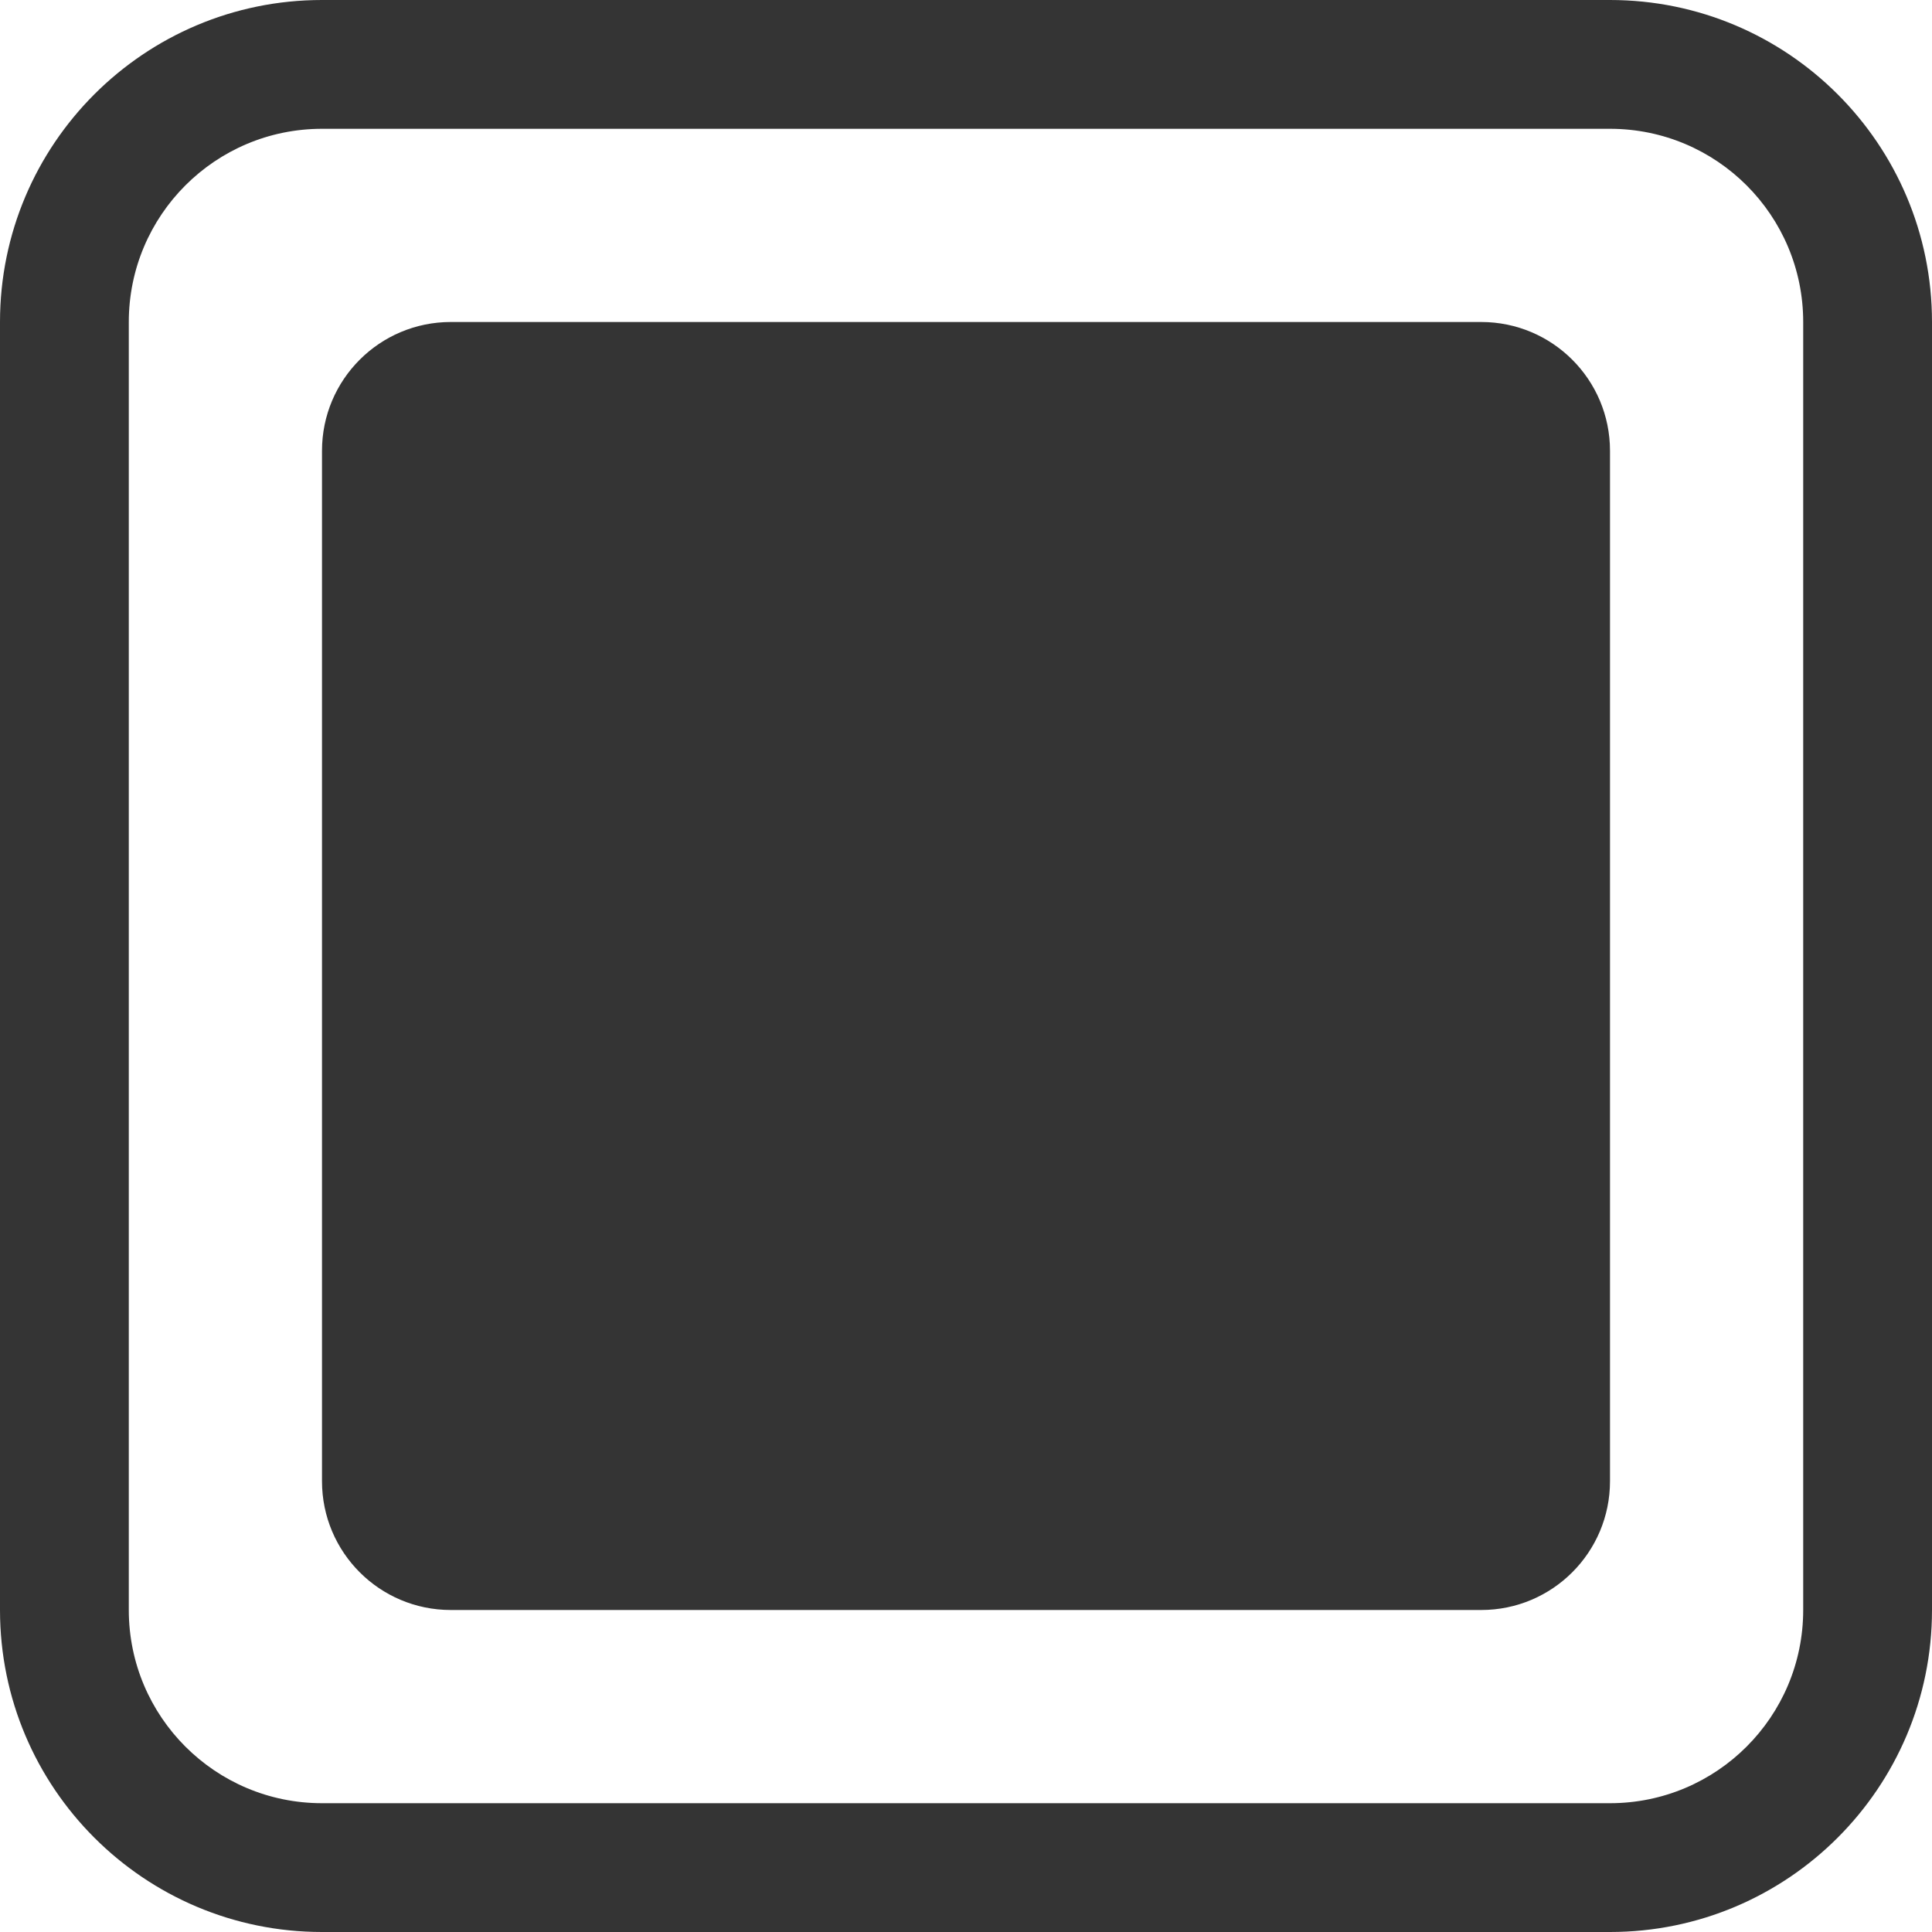
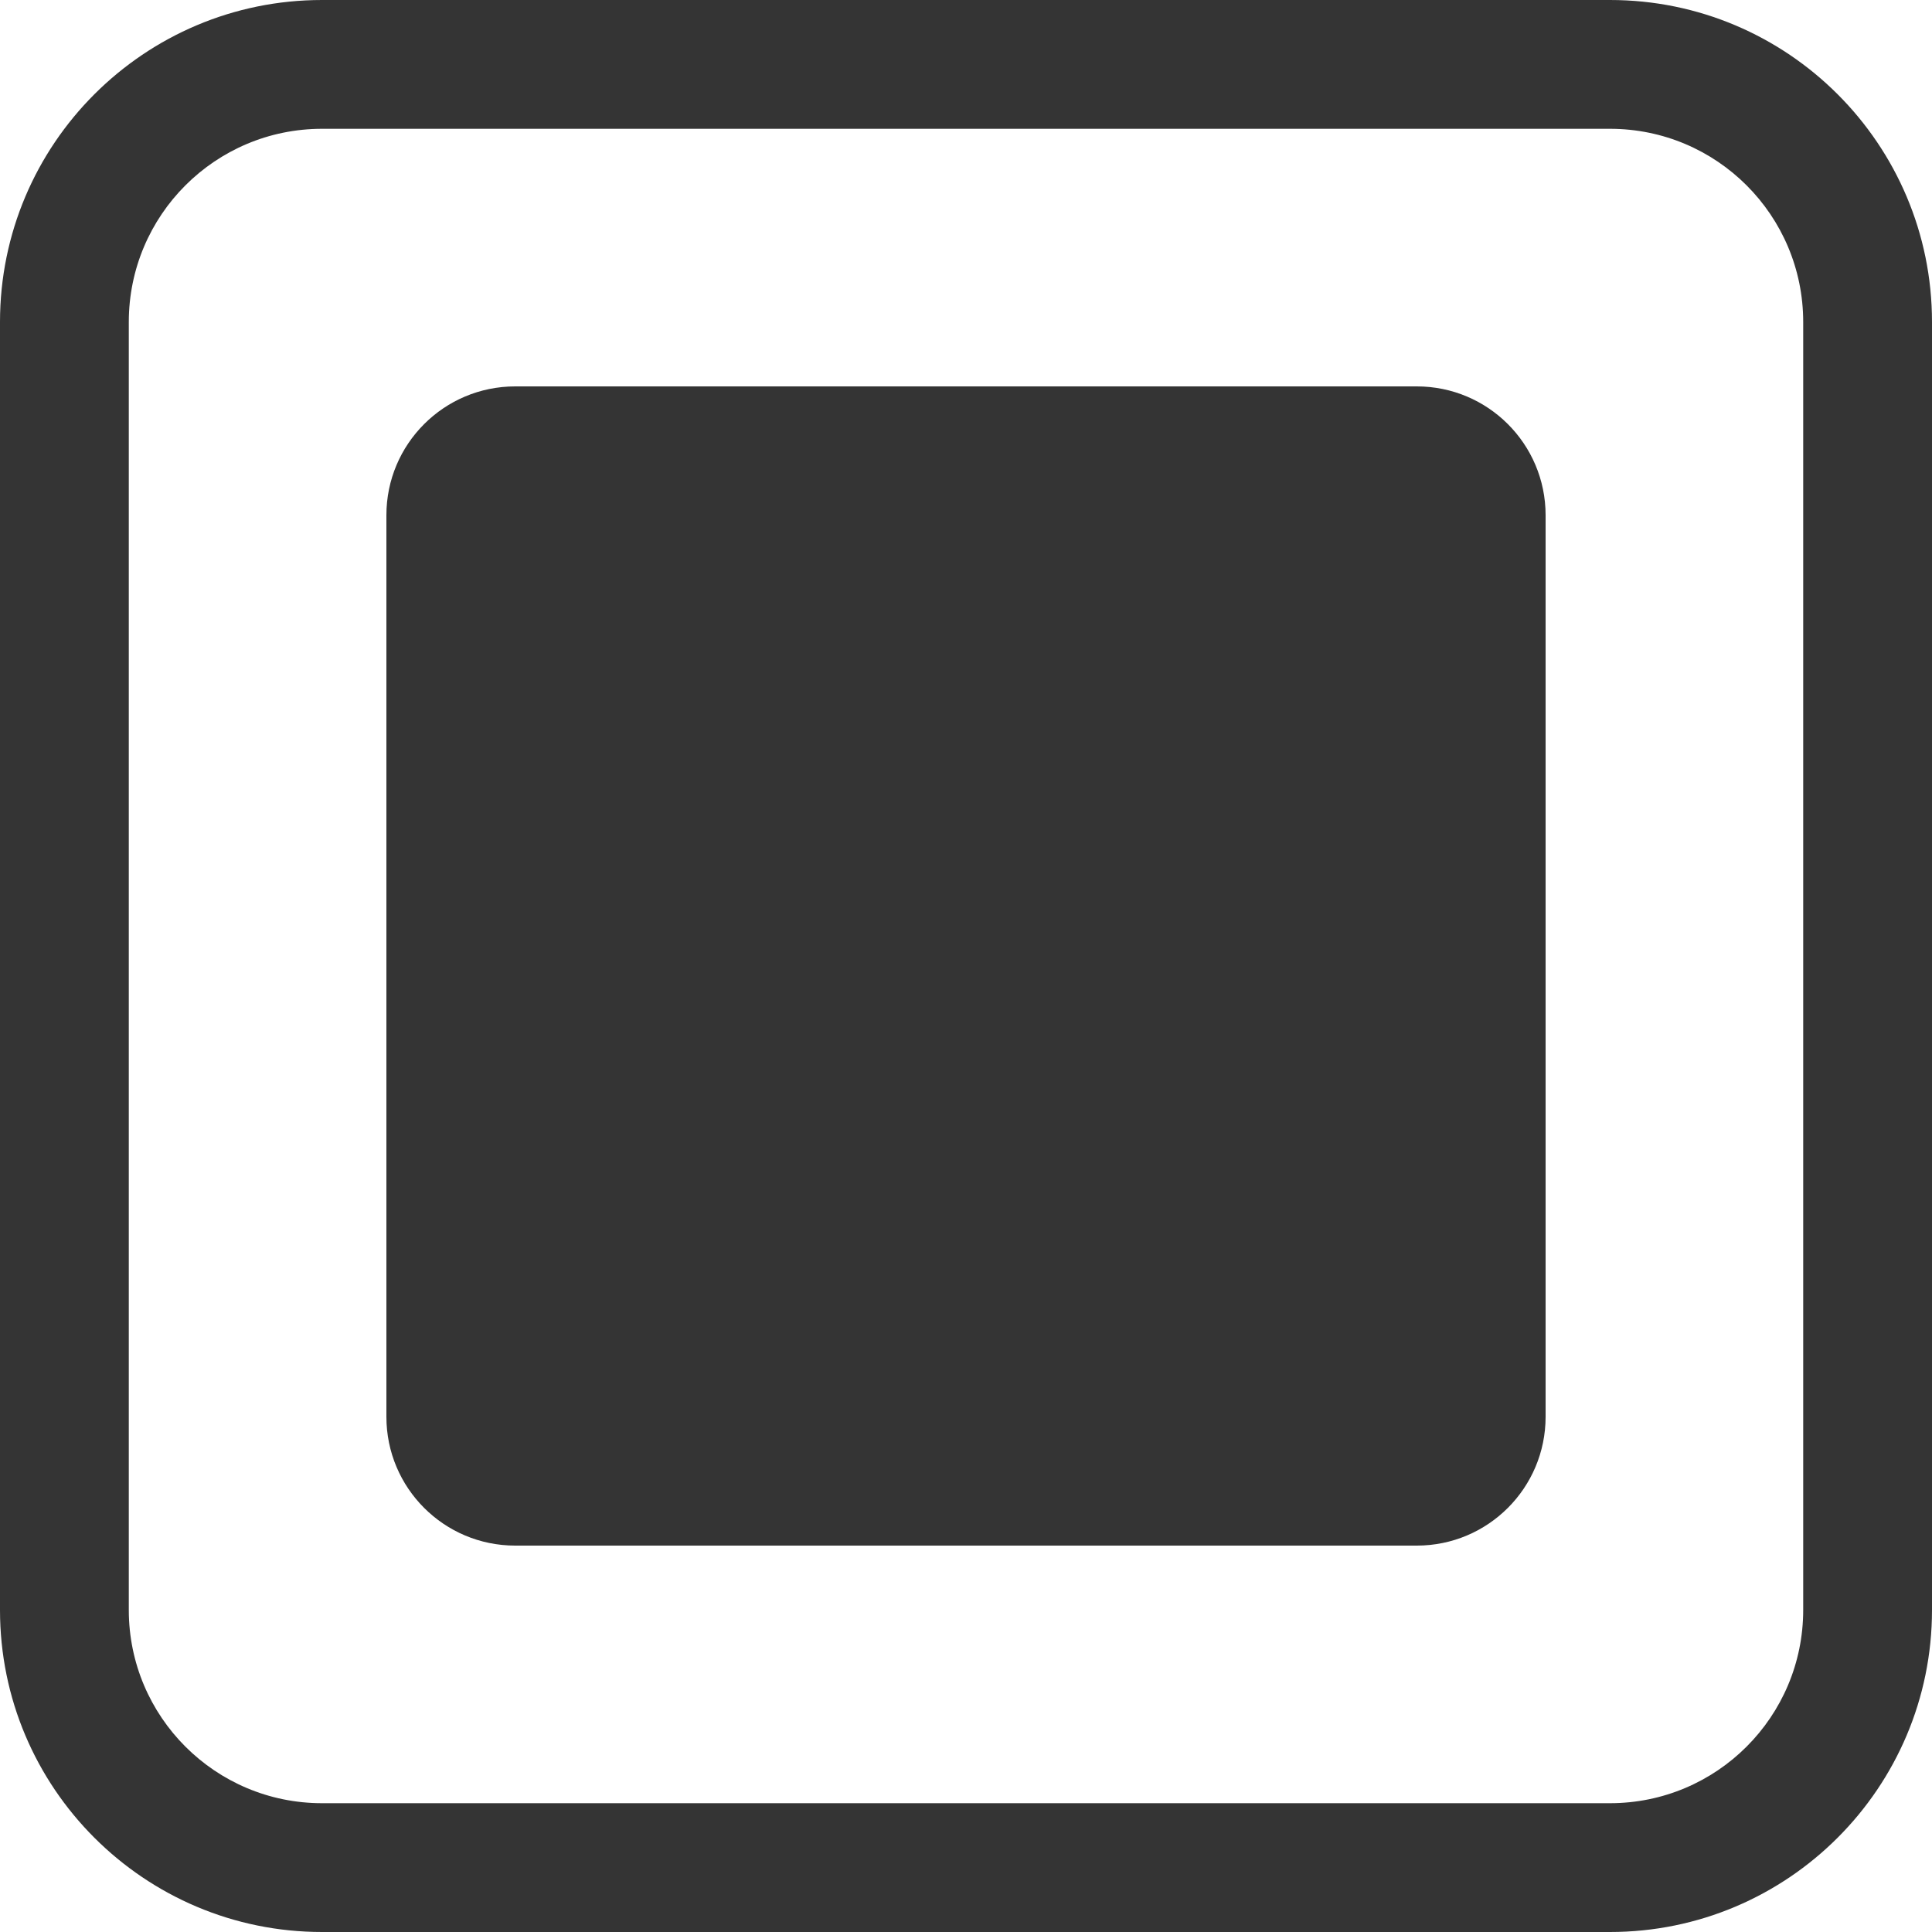
<svg xmlns="http://www.w3.org/2000/svg" width="30" height="30" viewBox="0 0 30 30" fill="none">
  <path fill-rule="evenodd" clip-rule="evenodd" d="M25 2H5C3.343 2 2 3.343 2 5V25C2 26.657 3.343 28 5 28H25C26.657 28 28 26.657 28 25V5C28 3.343 26.657 2 25 2ZM5 0C2.239 0 0 2.239 0 5V25C0 27.761 2.239 30 5 30H25C27.761 30 30 27.761 30 25V5C30 2.239 27.761 0 25 0H5Z" fill="#343434" />
-   <path d="M5 7C5 5.895 5.895 5 7 5H23C24.105 5 25 5.895 25 7V23C25 24.105 24.105 25 23 25H7C5.895 25 5 24.105 5 23V7Z" fill="#343434" />
+   <path d="M6 8C6 6.895 6.895 6 8 6H22C23.105 6 24 6.895 24 8V22C24 23.105 23.105 24 22 24H8C6.895 24 6 23.105 6 22V8Z" fill="#343434" />
</svg>
